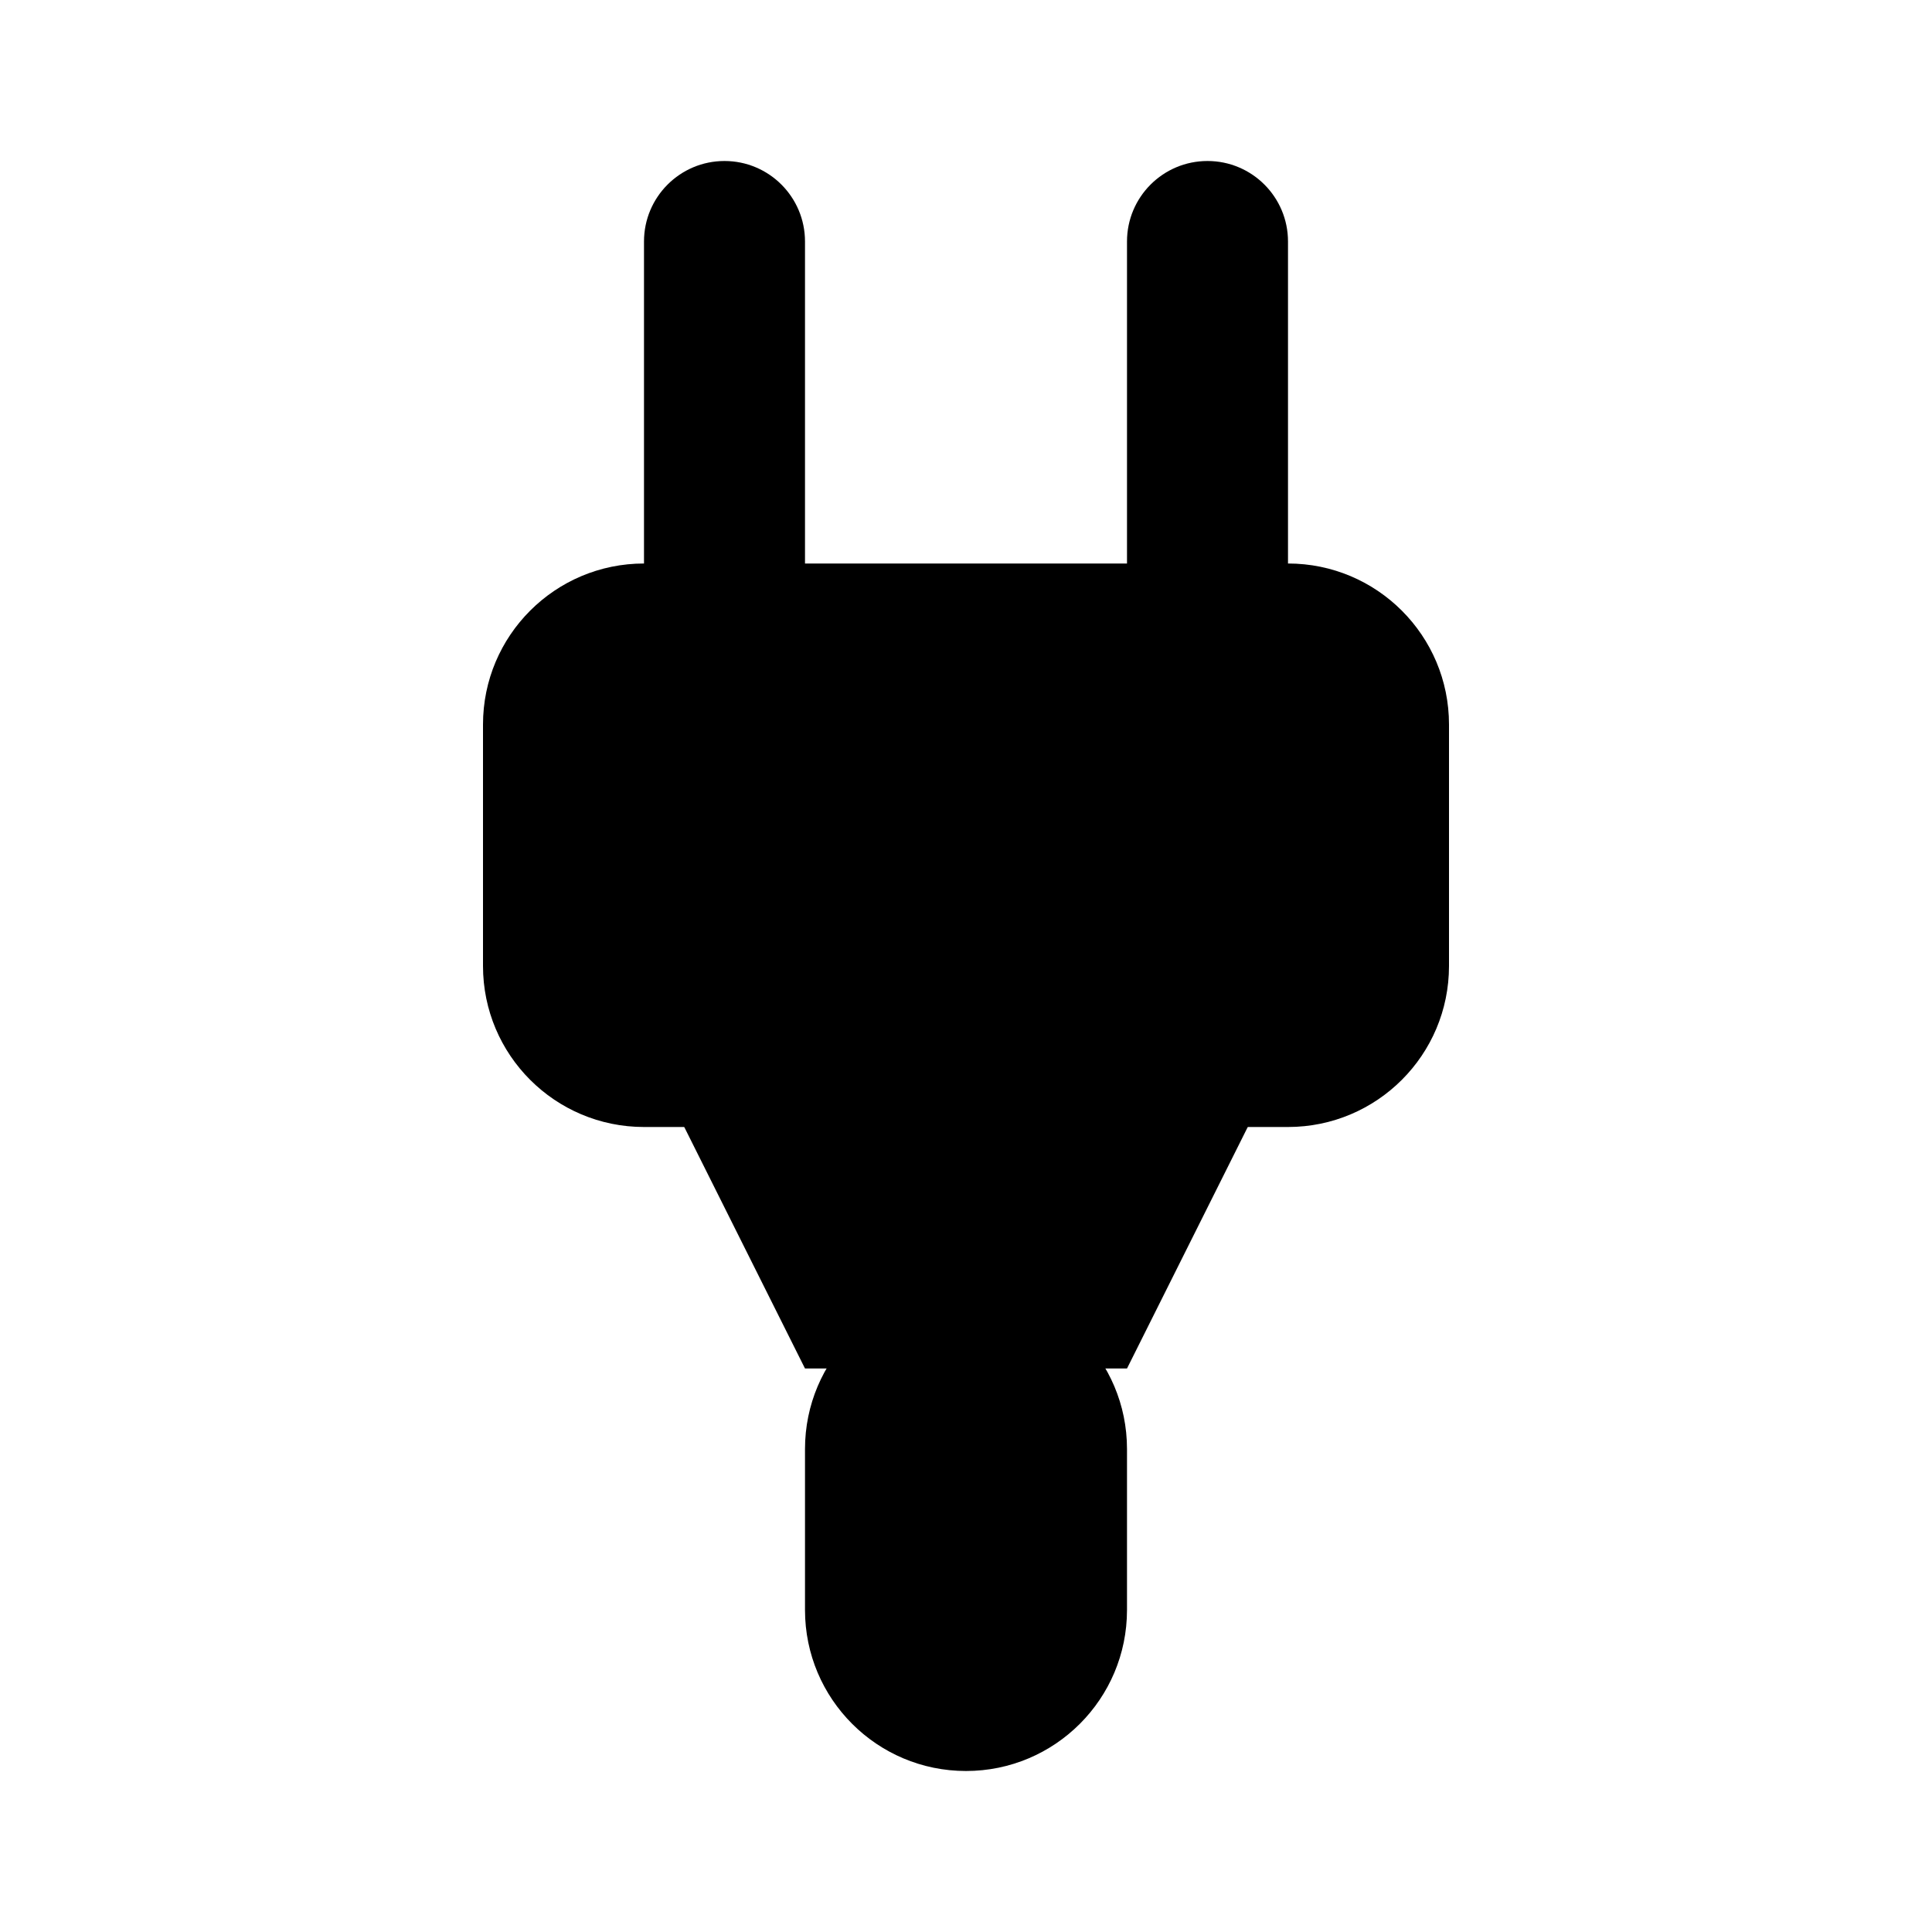
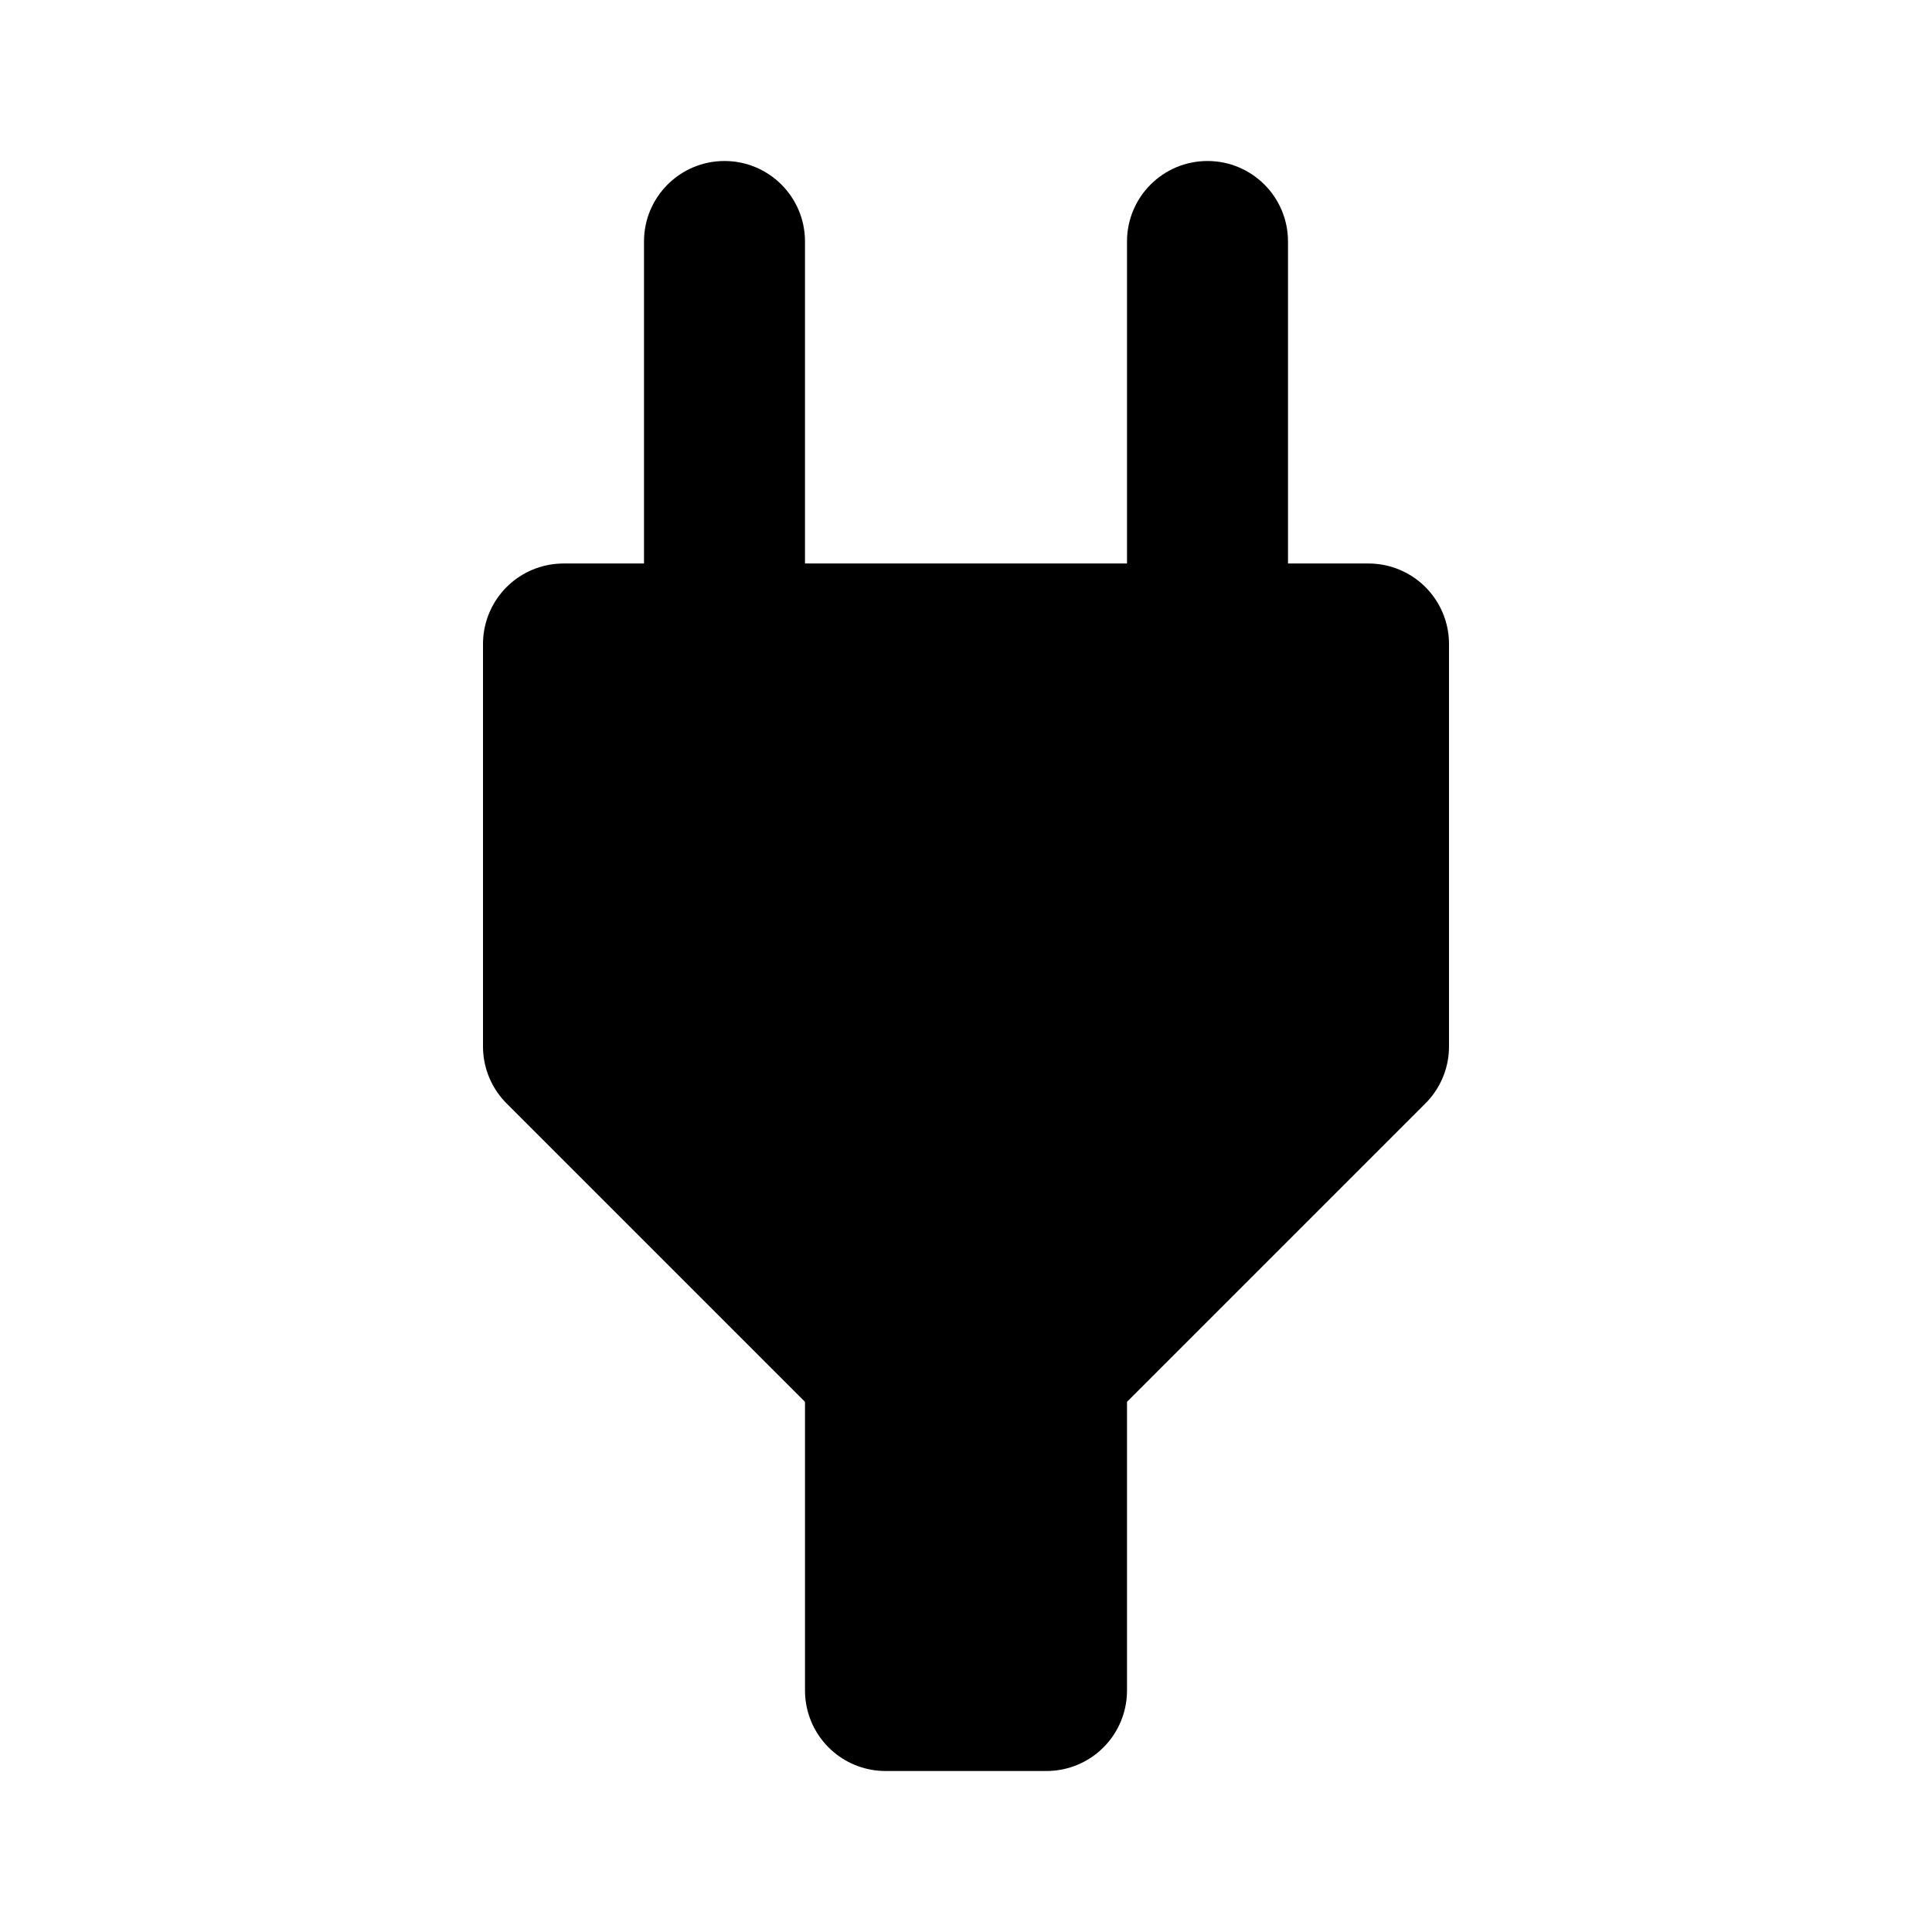
<svg xmlns="http://www.w3.org/2000/svg" viewBox="0 0 24 24" fill="currentColor" stroke-linejoin="round" stroke-linecap="round" data-keyline="portrait">
  <rect x="8" y="2" width="2" height="6" rx="1" />
  <rect x="14" y="2" width="2" height="6" rx="1" />
-   <rect x="6" y="7" width="12" height="7" rx="2" />
-   <polygon points="8,13 16,13 14,17 10,17" />
-   <rect x="10" y="16" width="4" height="6" rx="2" />
+   <polygon points="7,8 17,8 17,13 13,17 13,21 11,21 11,17 7,13" stroke="currentColor" stroke-width="2" />
</svg>
